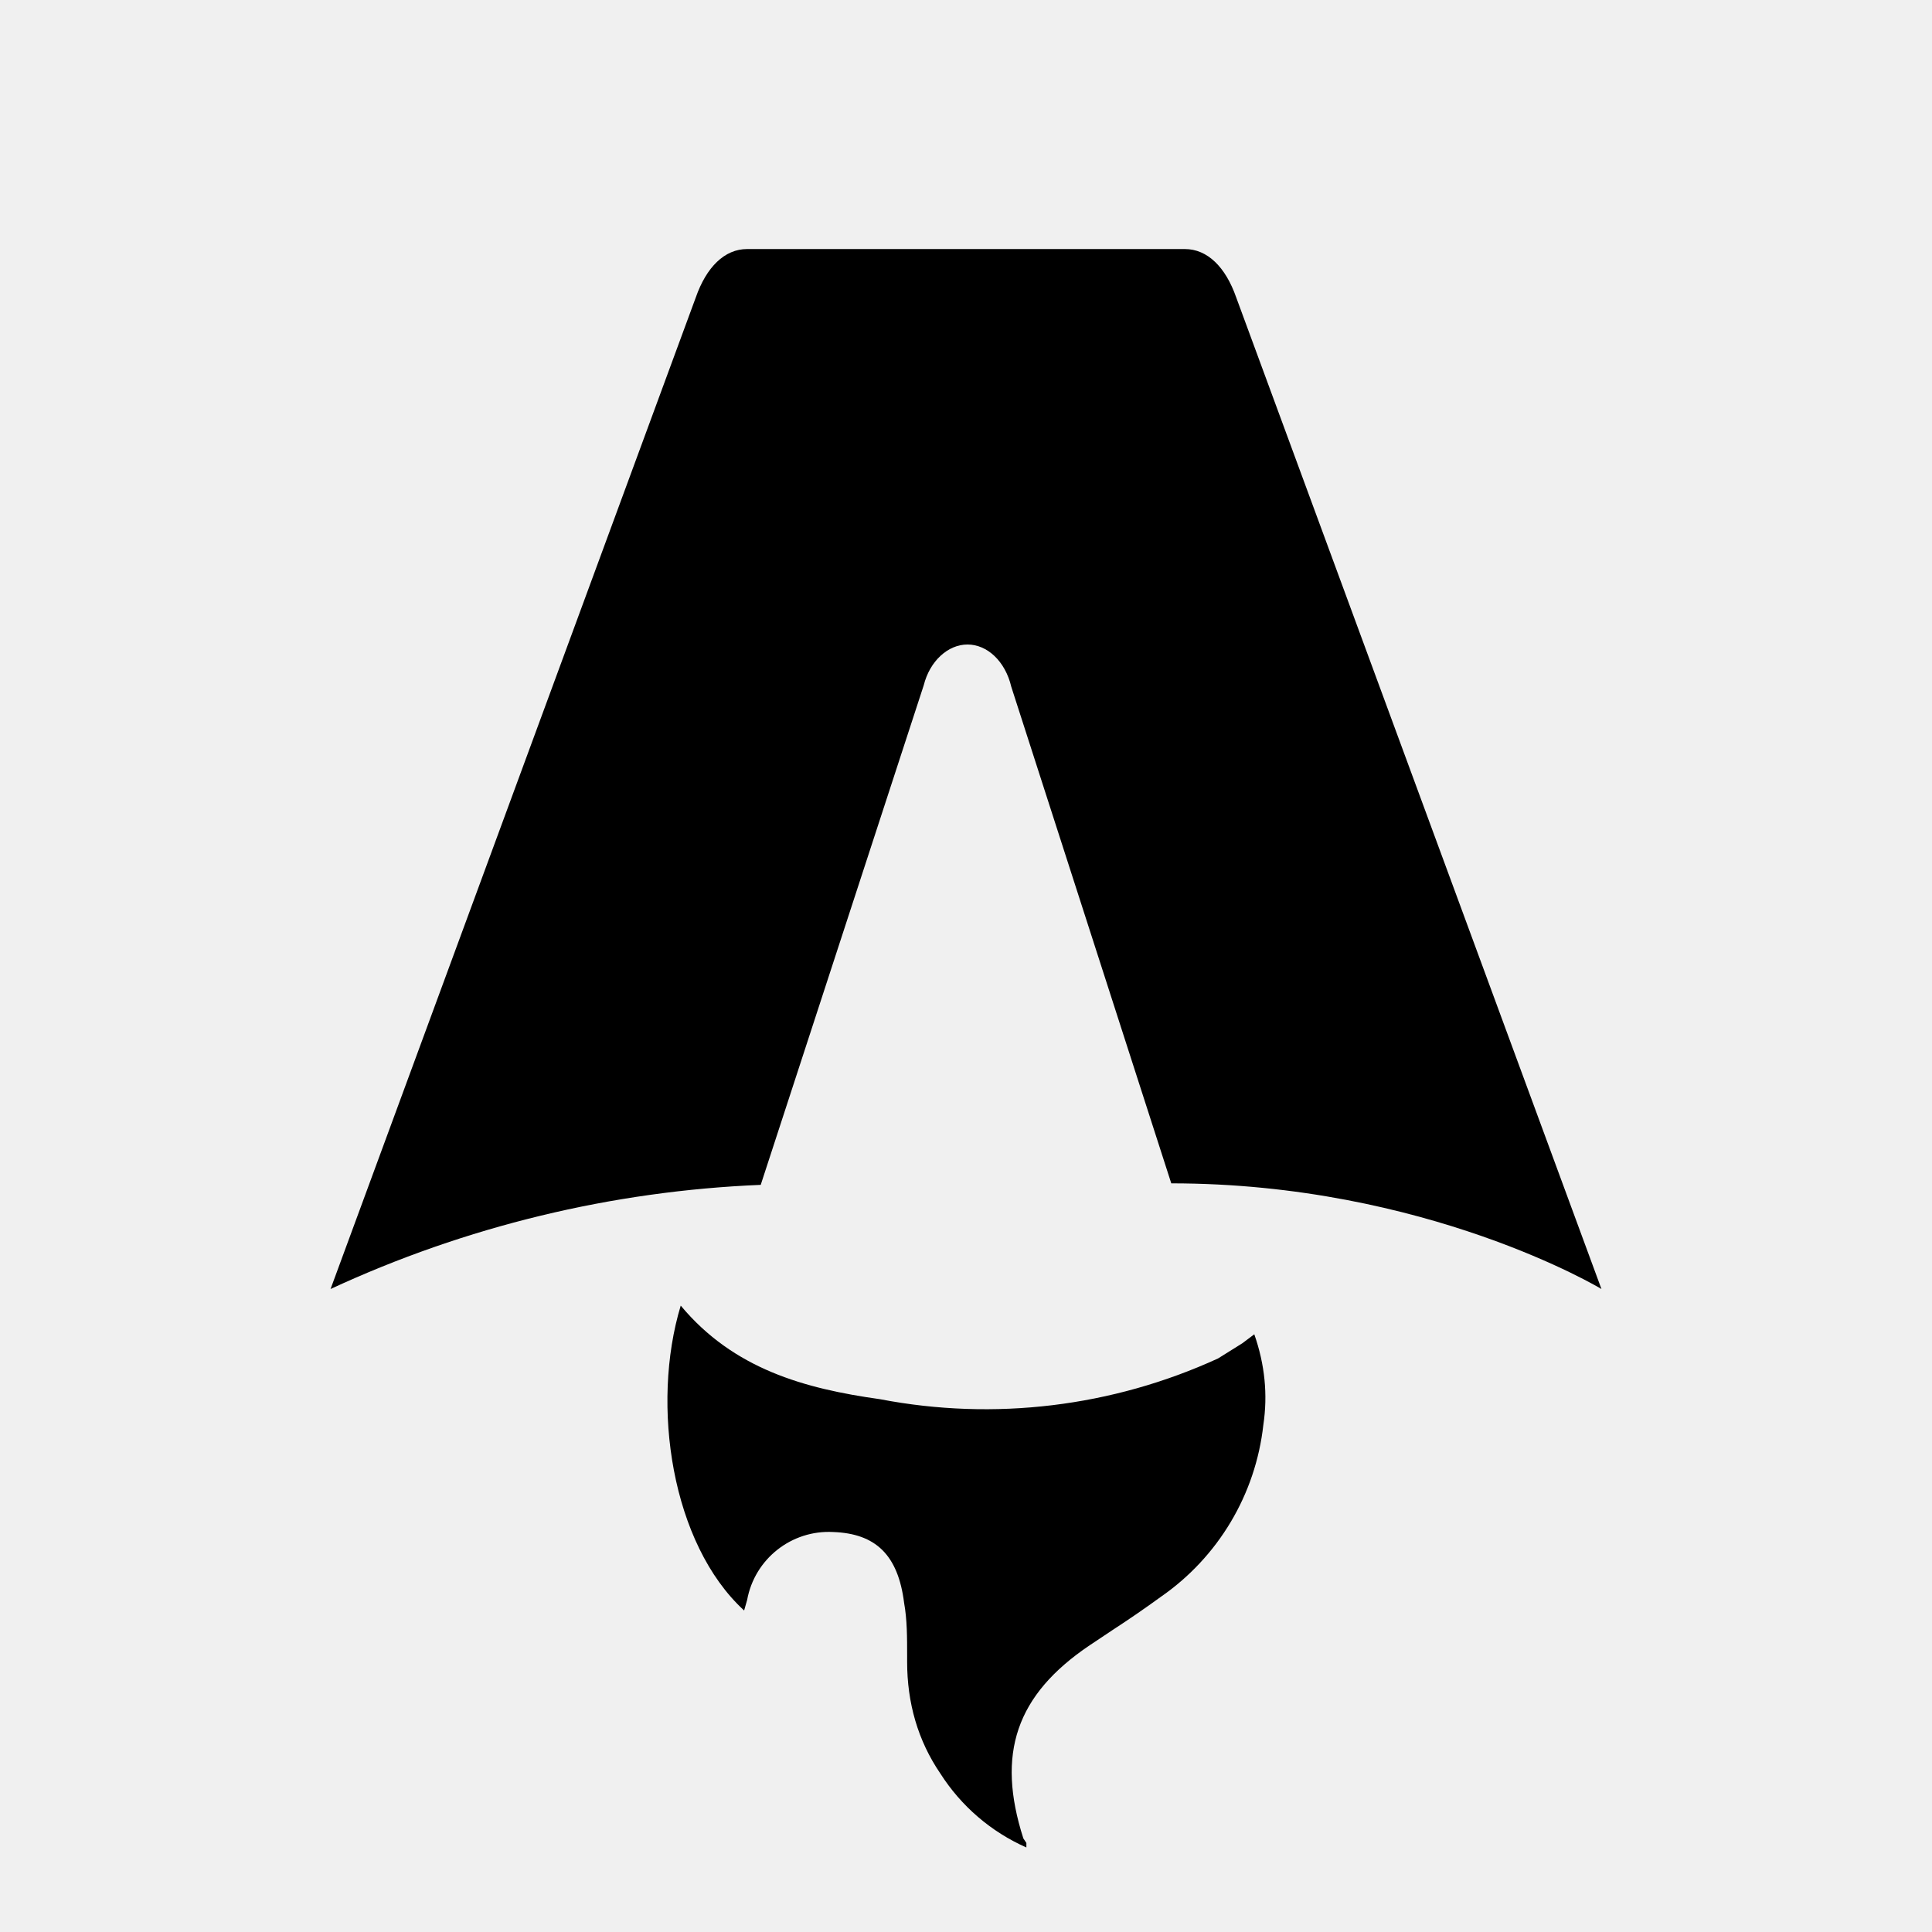
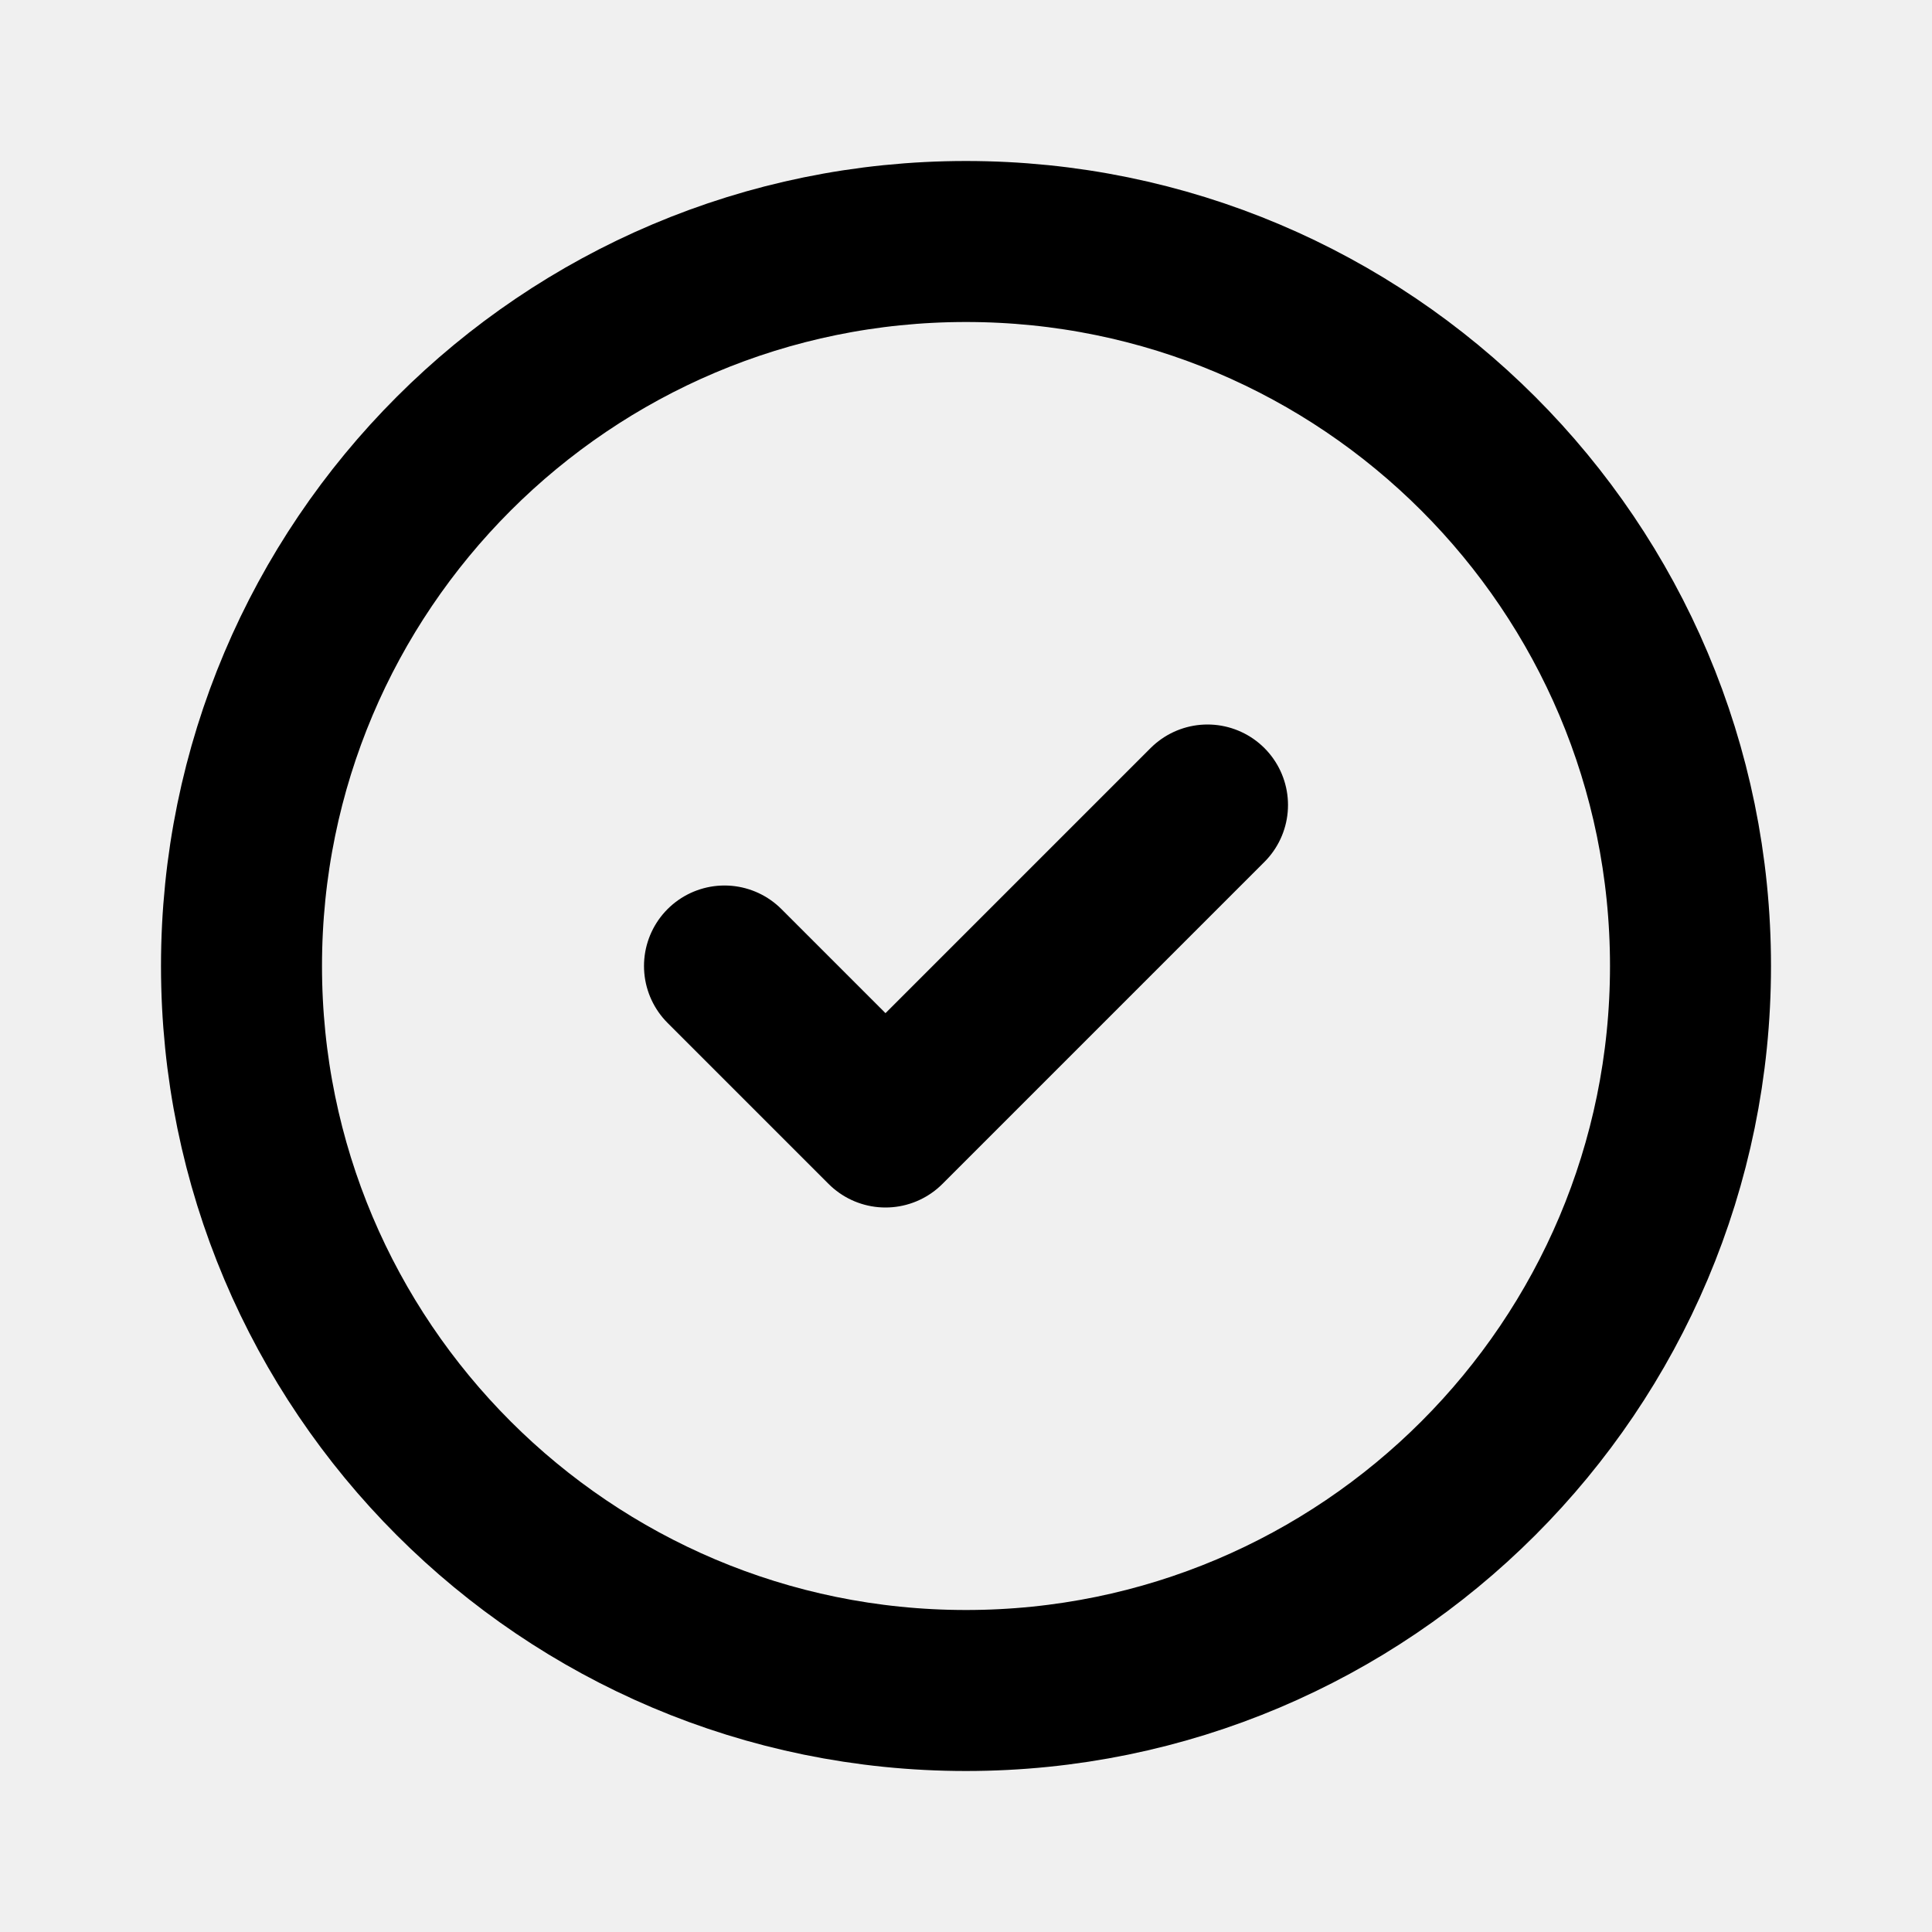
- <svg xmlns="http://www.w3.org/2000/svg" fill="none" viewBox="0 0 128 128">
-   <path d="M50.4 78.5a75.1 75.1 0 0 0-28.5 6.9l24.2-65.7c.7-2 1.9-3.2 3.4-3.2h29c1.5 0 2.7 1.2 3.4 3.2l24.2 65.7s-11.6-7-28.5-7L67 45.5c-.4-1.7-1.6-2.8-2.9-2.8-1.3 0-2.5 1.1-2.9 2.7L50.4 78.5Zm-1.1 28.2Zm-4.2-20.2c-2 6.6-.6 15.8 4.2 20.2a17.5 17.5 0 0 1 .2-.7 5.5 5.5 0 0 1 5.7-4.5c2.8.1 4.3 1.5 4.7 4.7.2 1.1.2 2.3.2 3.5v.4c0 2.7.7 5.2 2.2 7.4a13 13 0 0 0 5.7 4.9v-.3l-.2-.3c-1.8-5.6-.5-9.5 4.4-12.8l1.5-1a73 73 0 0 0 3.2-2.2 16 16 0 0 0 6.8-11.4c.3-2 .1-4-.6-6l-.8.6-1.6 1a37 37 0 0 1-22.4 2.7c-5-.7-9.7-2-13.2-6.2Z" />
-   <style>
-         path { fill: #000; }
-         @media (prefers-color-scheme: dark) {
-             path { fill: #FFF; }
-         }
-     </style>
+ <svg xmlns="http://www.w3.org/2000/svg" viewBox="0 0 24 24" fill="none" stroke="currentColor" stroke-width="2" stroke-linecap="round" stroke-linejoin="round">
+   <path d="M9 12l2 2 4-4m6 2a9 9 0 11-18 0 9 9 0 0118 0z" />
</svg>
